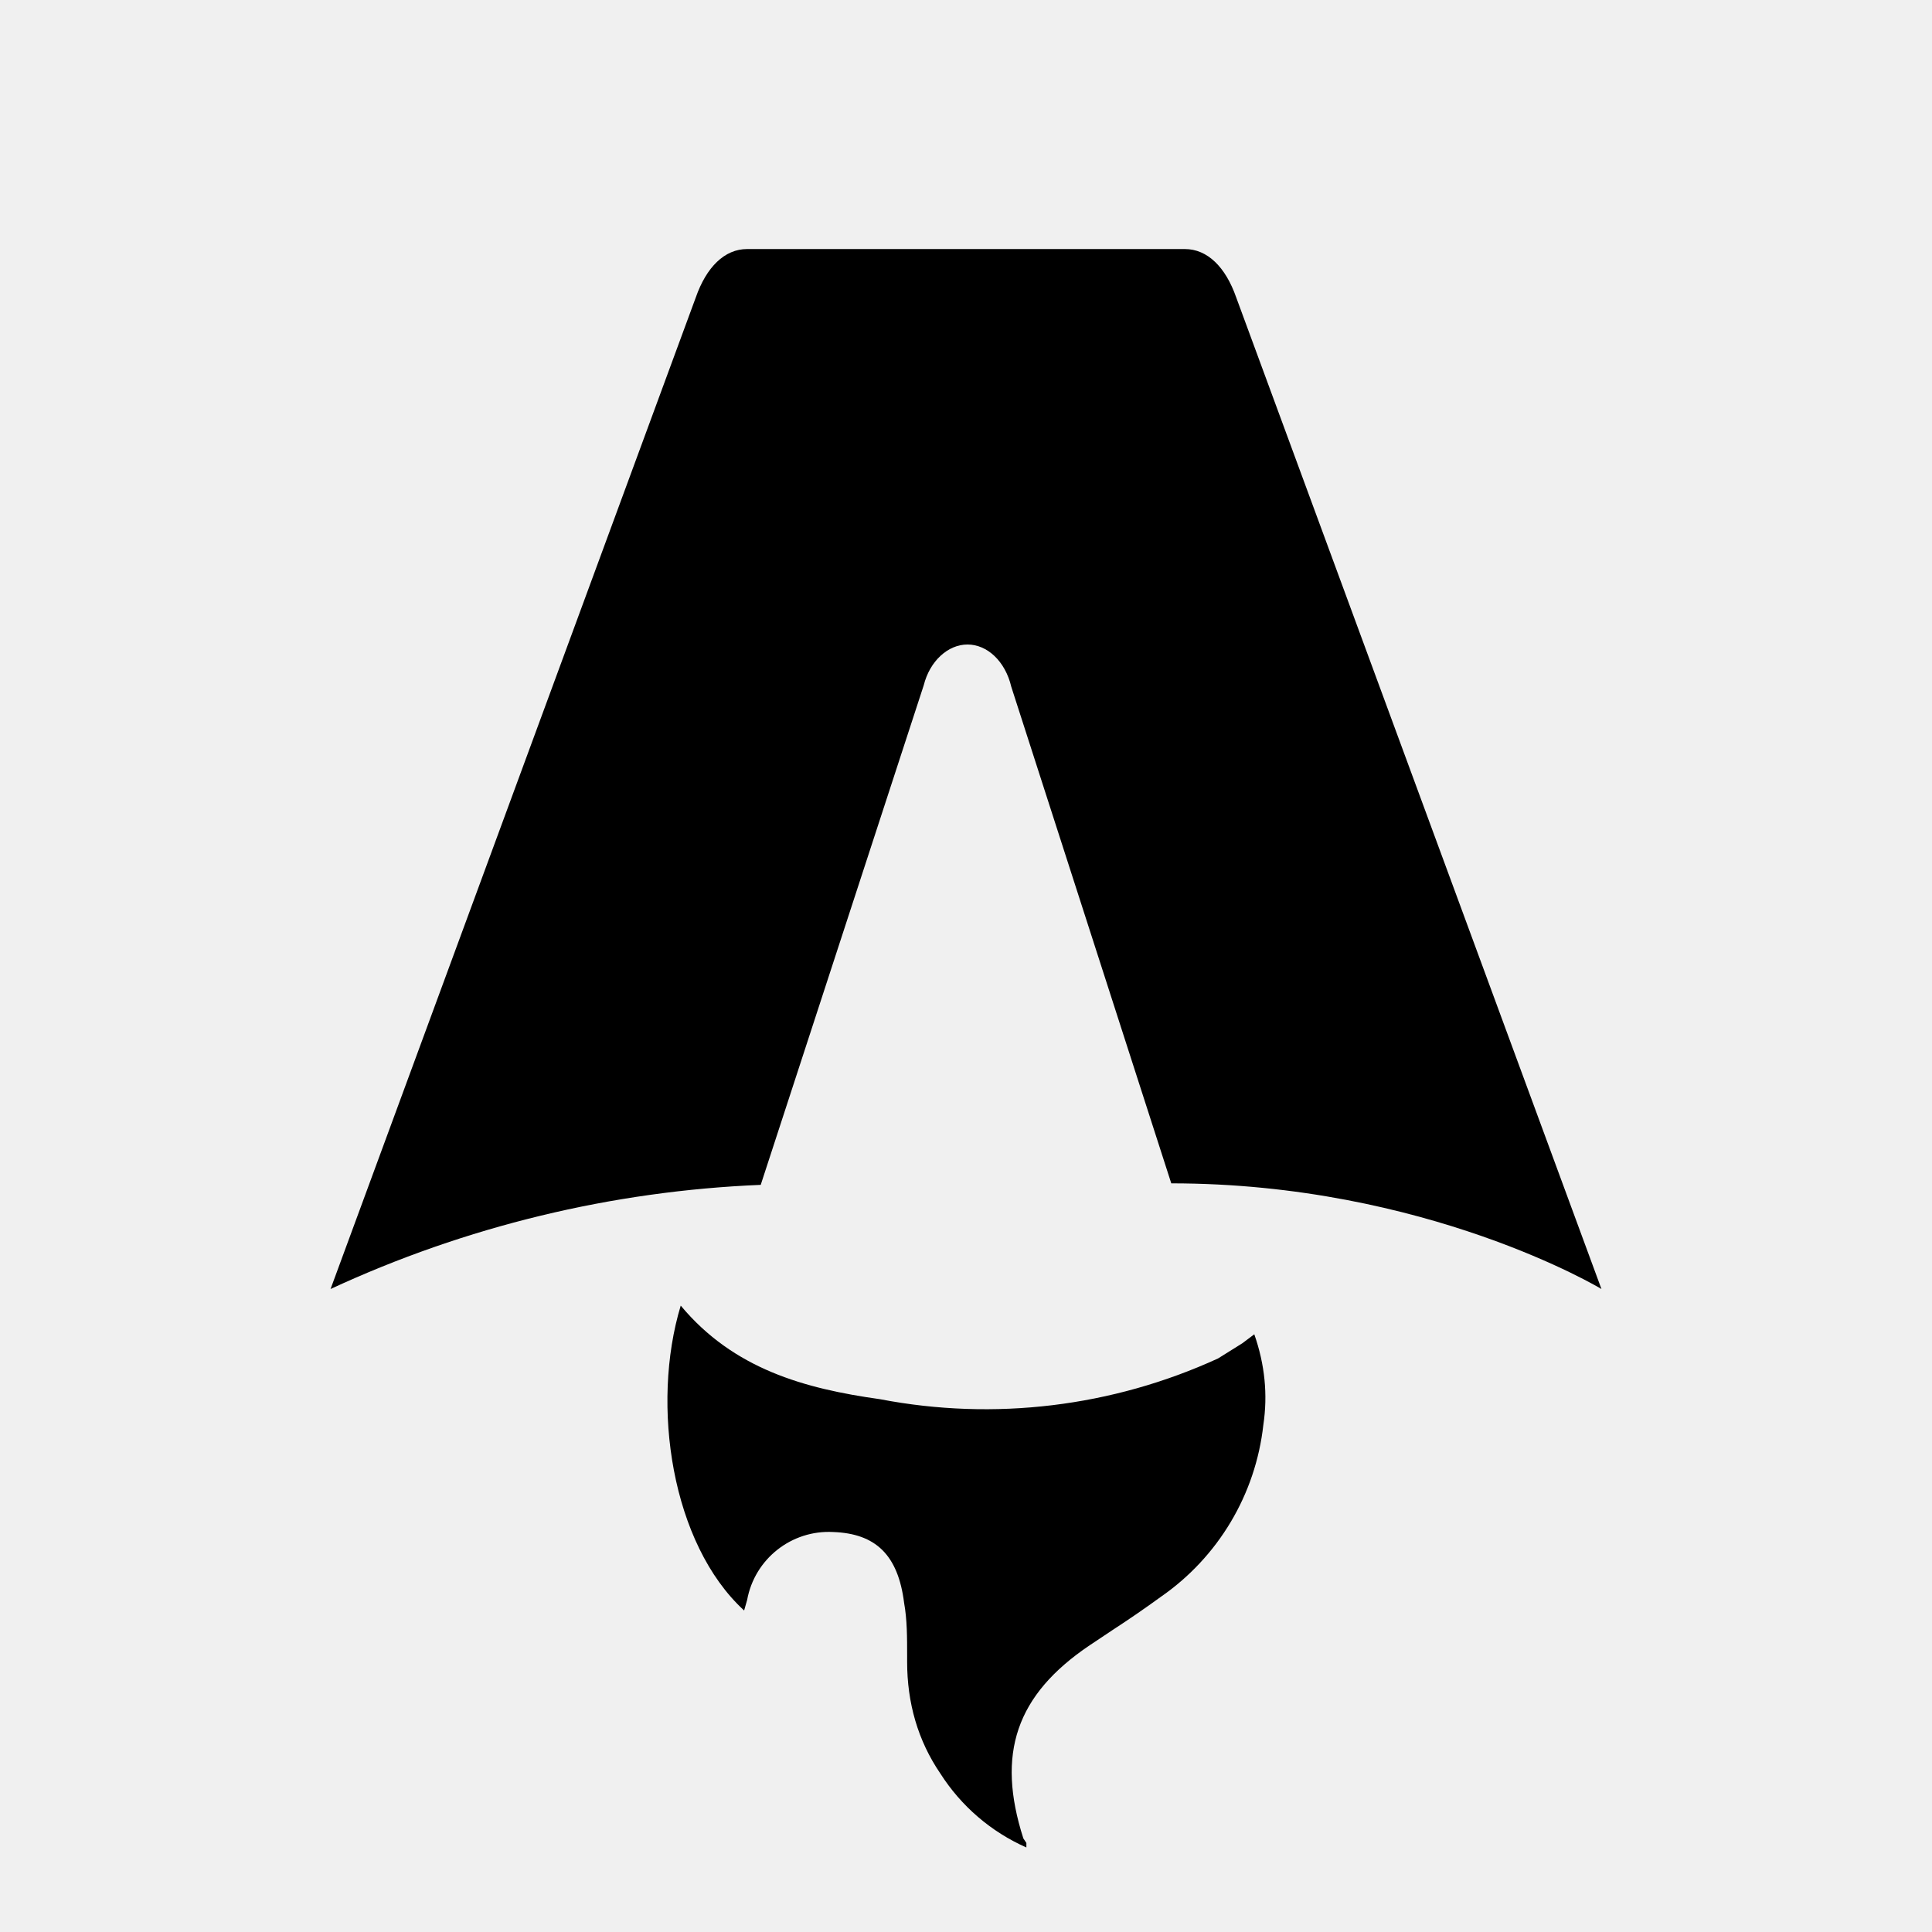
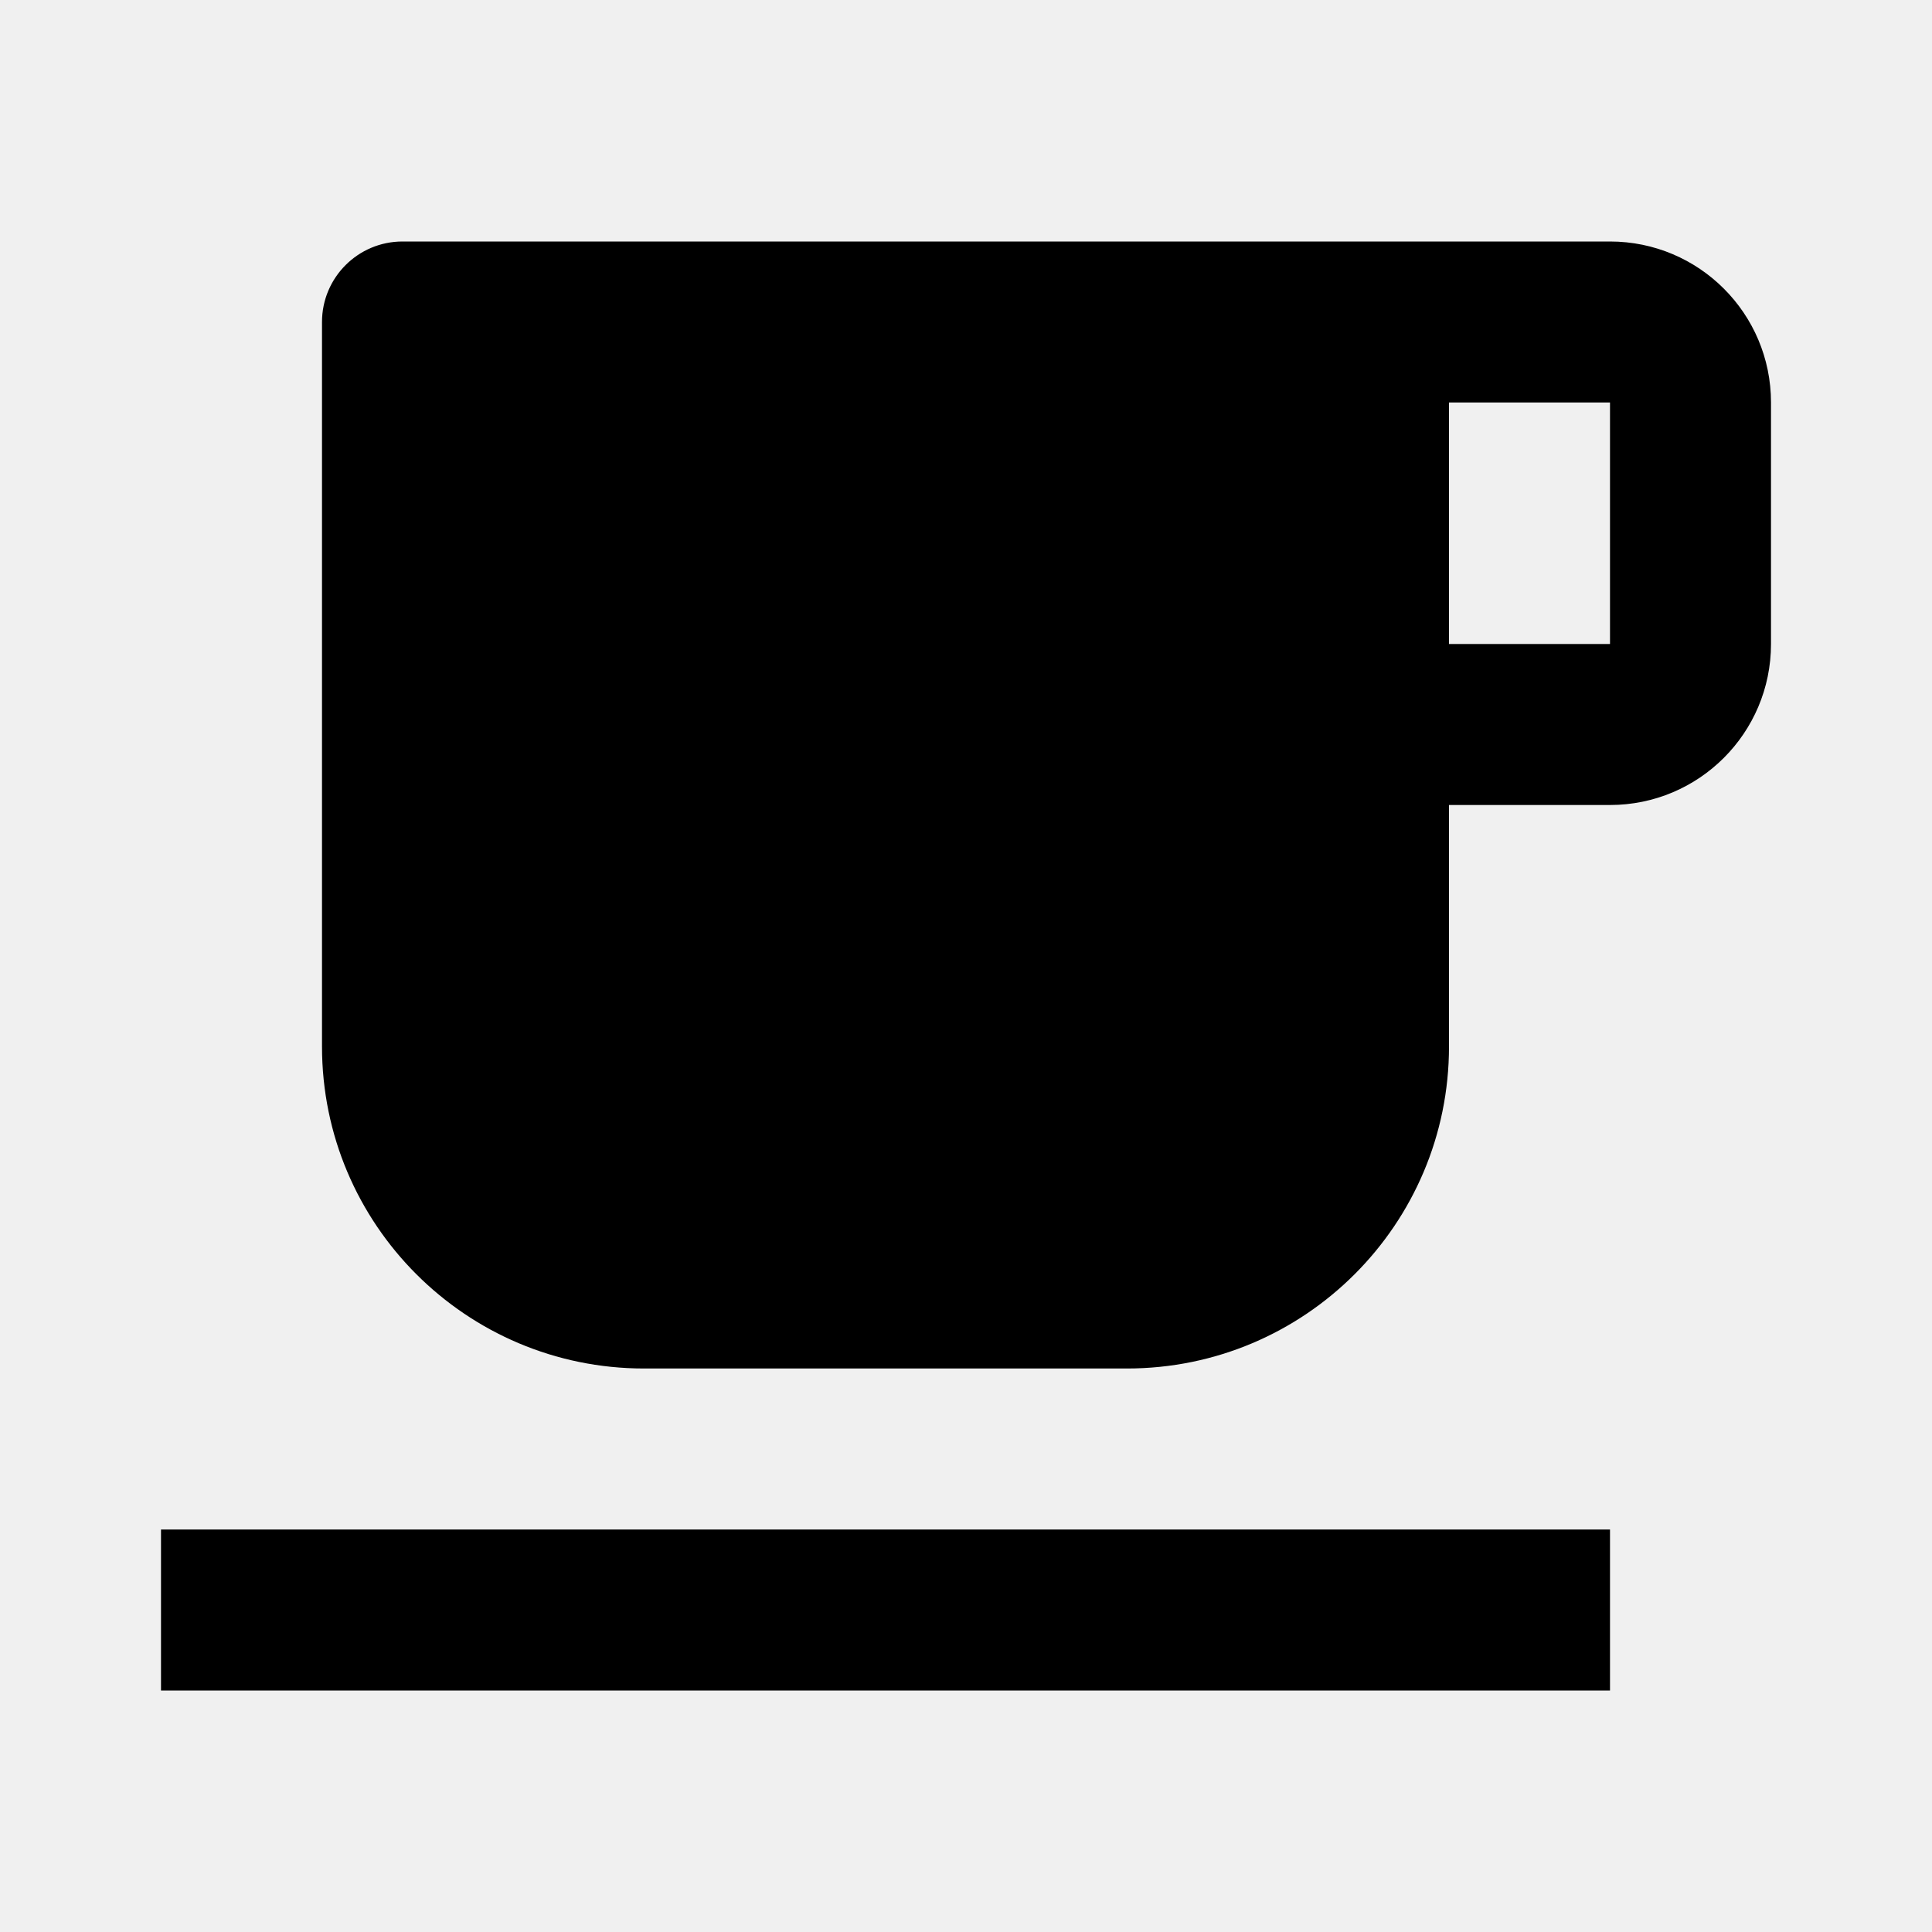
- <svg xmlns="http://www.w3.org/2000/svg" fill="none" viewBox="0 0 128 128">
-   <path d="M50.4 78.5a75.1 75.1 0 0 0-28.5 6.9l24.2-65.7c.7-2 1.9-3.2 3.4-3.2h29c1.5 0 2.7 1.2 3.4 3.2l24.2 65.7s-11.6-7-28.5-7L67 45.5c-.4-1.7-1.6-2.8-2.9-2.8-1.3 0-2.5 1.1-2.9 2.7L50.4 78.5Zm-1.1 28.2Zm-4.2-20.2c-2 6.6-.6 15.8 4.2 20.2a17.5 17.5 0 0 1 .2-.7 5.5 5.5 0 0 1 5.7-4.5c2.8.1 4.3 1.5 4.7 4.7.2 1.1.2 2.3.2 3.5v.4c0 2.7.7 5.2 2.2 7.4a13 13 0 0 0 5.7 4.9v-.3l-.2-.3c-1.8-5.6-.5-9.5 4.4-12.8l1.5-1a73 73 0 0 0 3.2-2.2 16 16 0 0 0 6.8-11.4c.3-2 .1-4-.6-6l-.8.6-1.6 1a37 37 0 0 1-22.4 2.7c-5-.7-9.7-2-13.2-6.2Z" />
+ <svg xmlns="http://www.w3.org/2000/svg" viewBox="0 0 24 24" fill="currentColor">
  <style>
-         path { fill: #000; }
-         @media (prefers-color-scheme: dark) {
-             path { fill: #FFF; }
-         }
-     </style>
+     path {
+       fill: black;
+     }
+ 
+     @media (prefers-color-scheme: dark) {
+       path {
+         fill: white;
+       }
+     }
+   </style>
+   <path d="M5 3H20C21.105 3 22 3.895 22 5V8C22 9.105 21.105 10 20 10H18V13C18 15.209 16.209 17 14 17H8C5.791 17 4 15.209 4 13V4C4 3.448 4.448 3 5 3ZM18 5V8H20V5H18ZM2 19H20V21H2V19Z" />
</svg>
